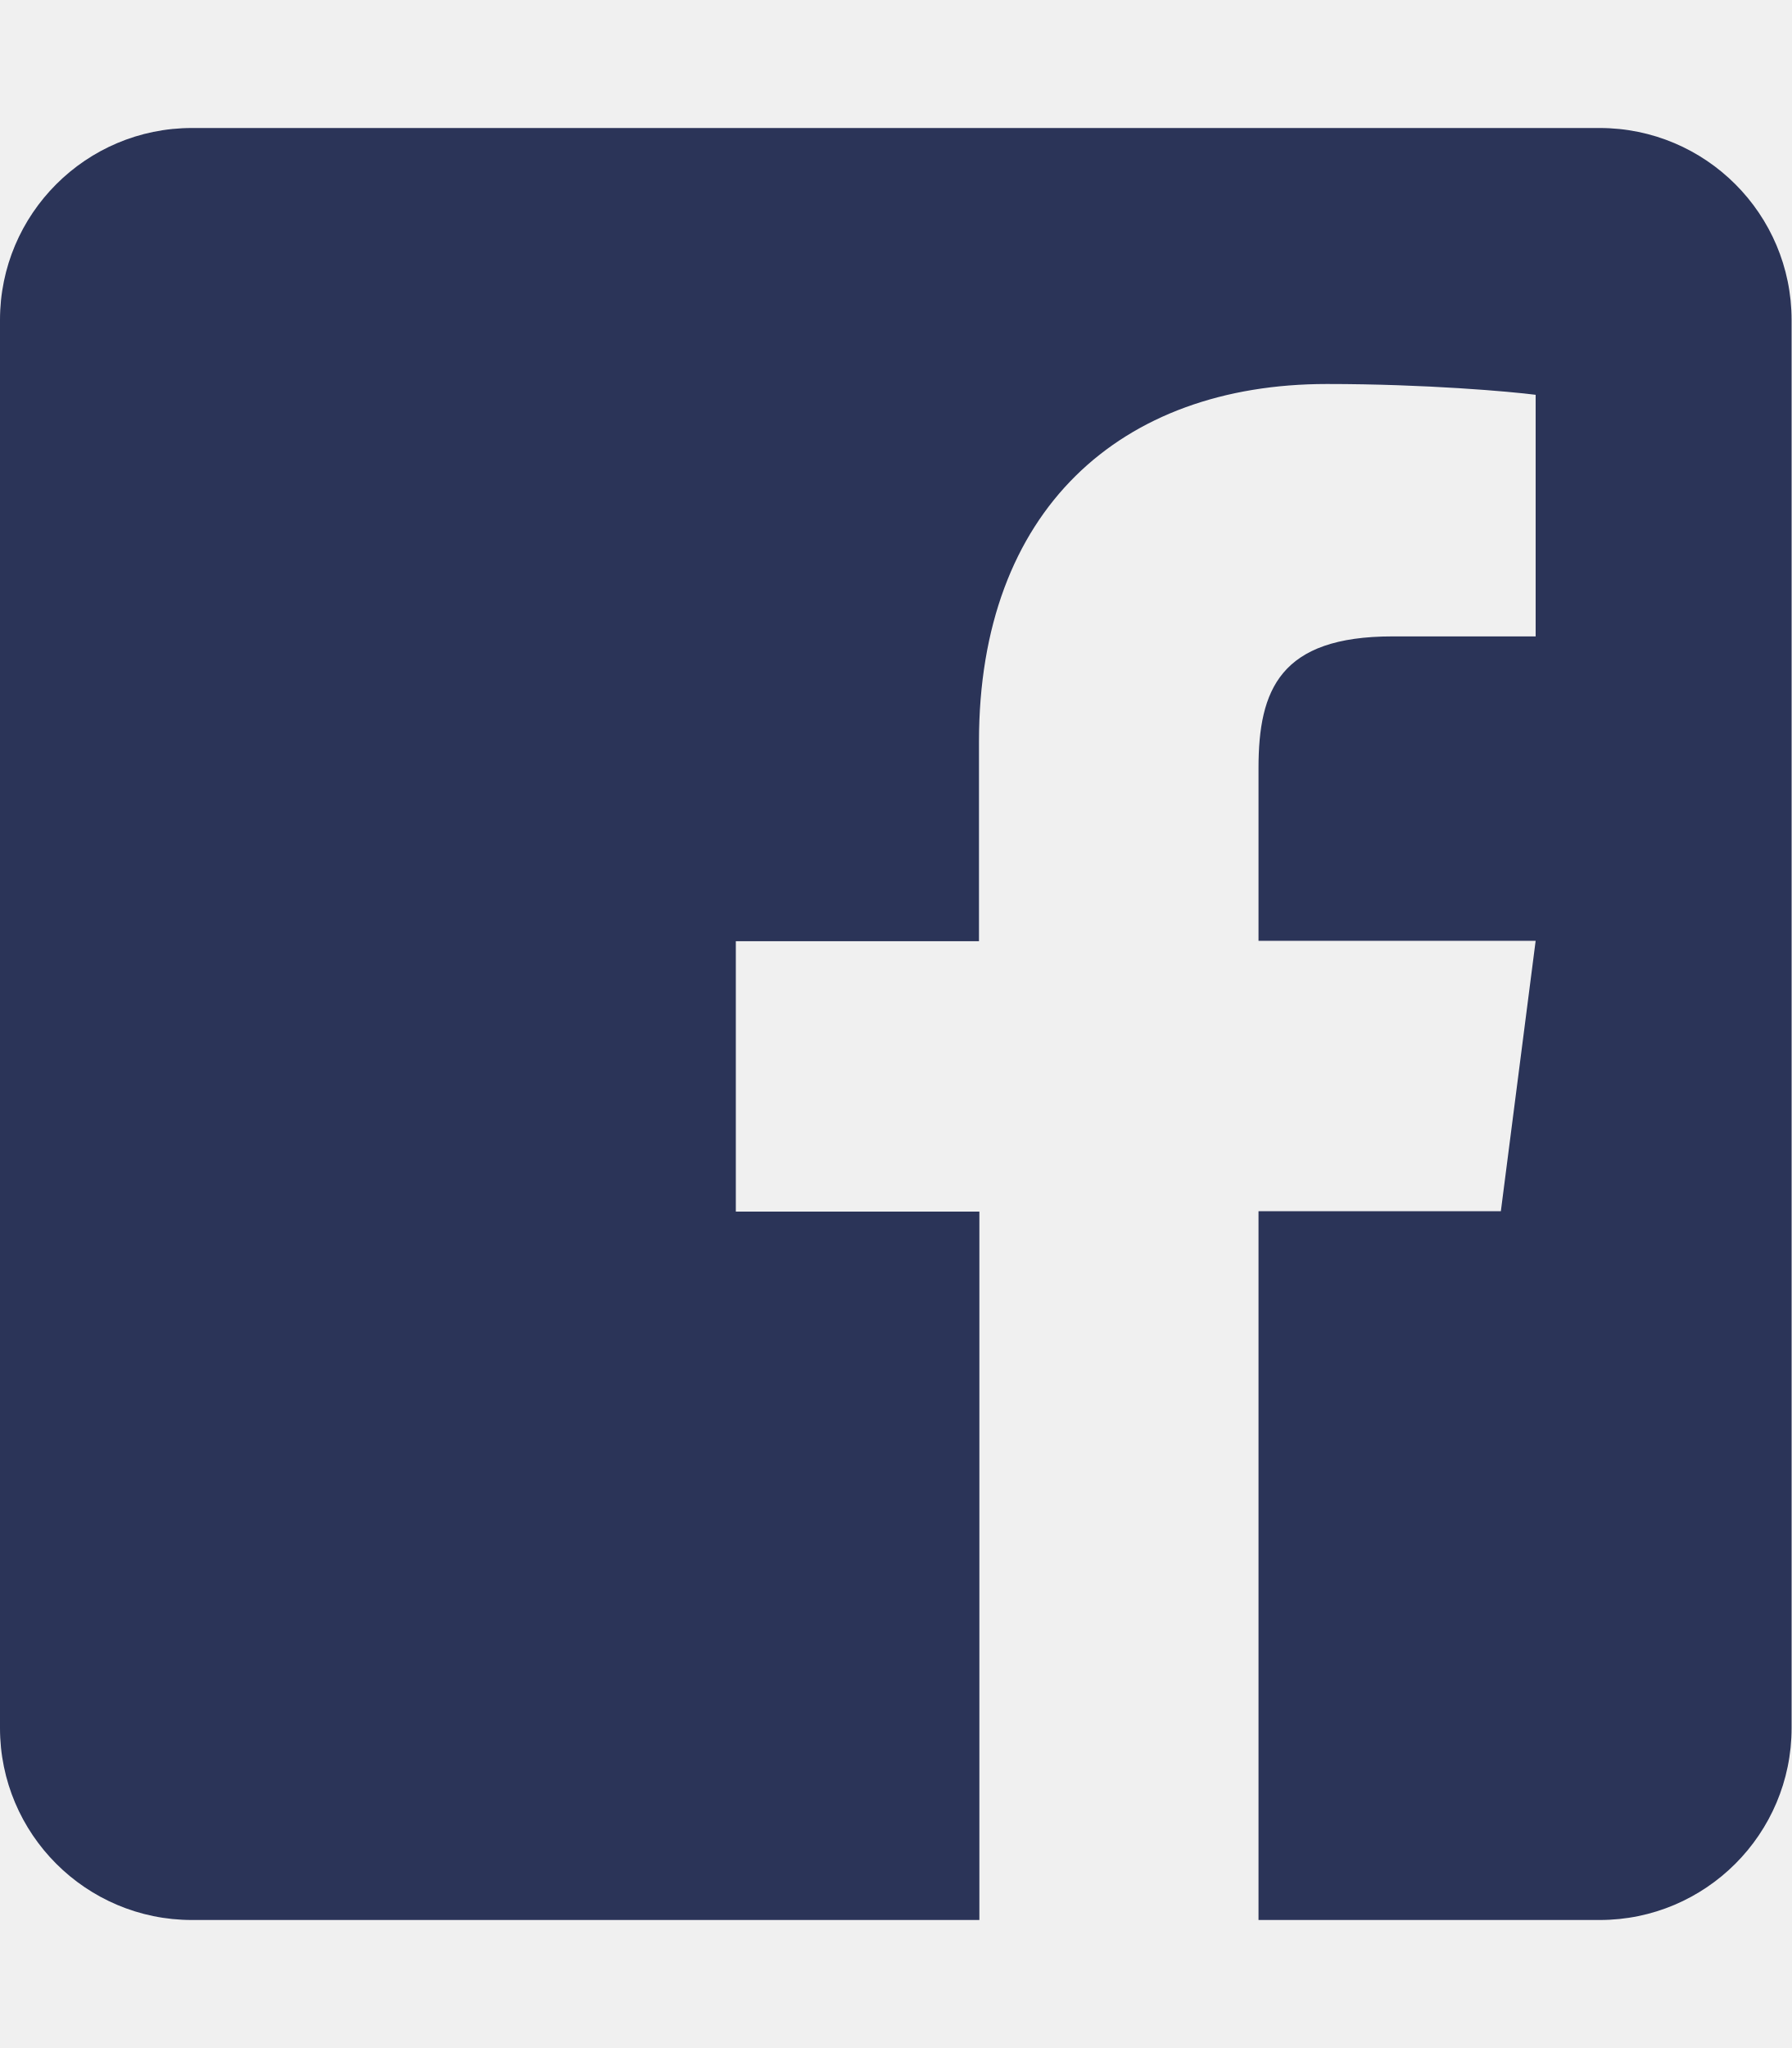
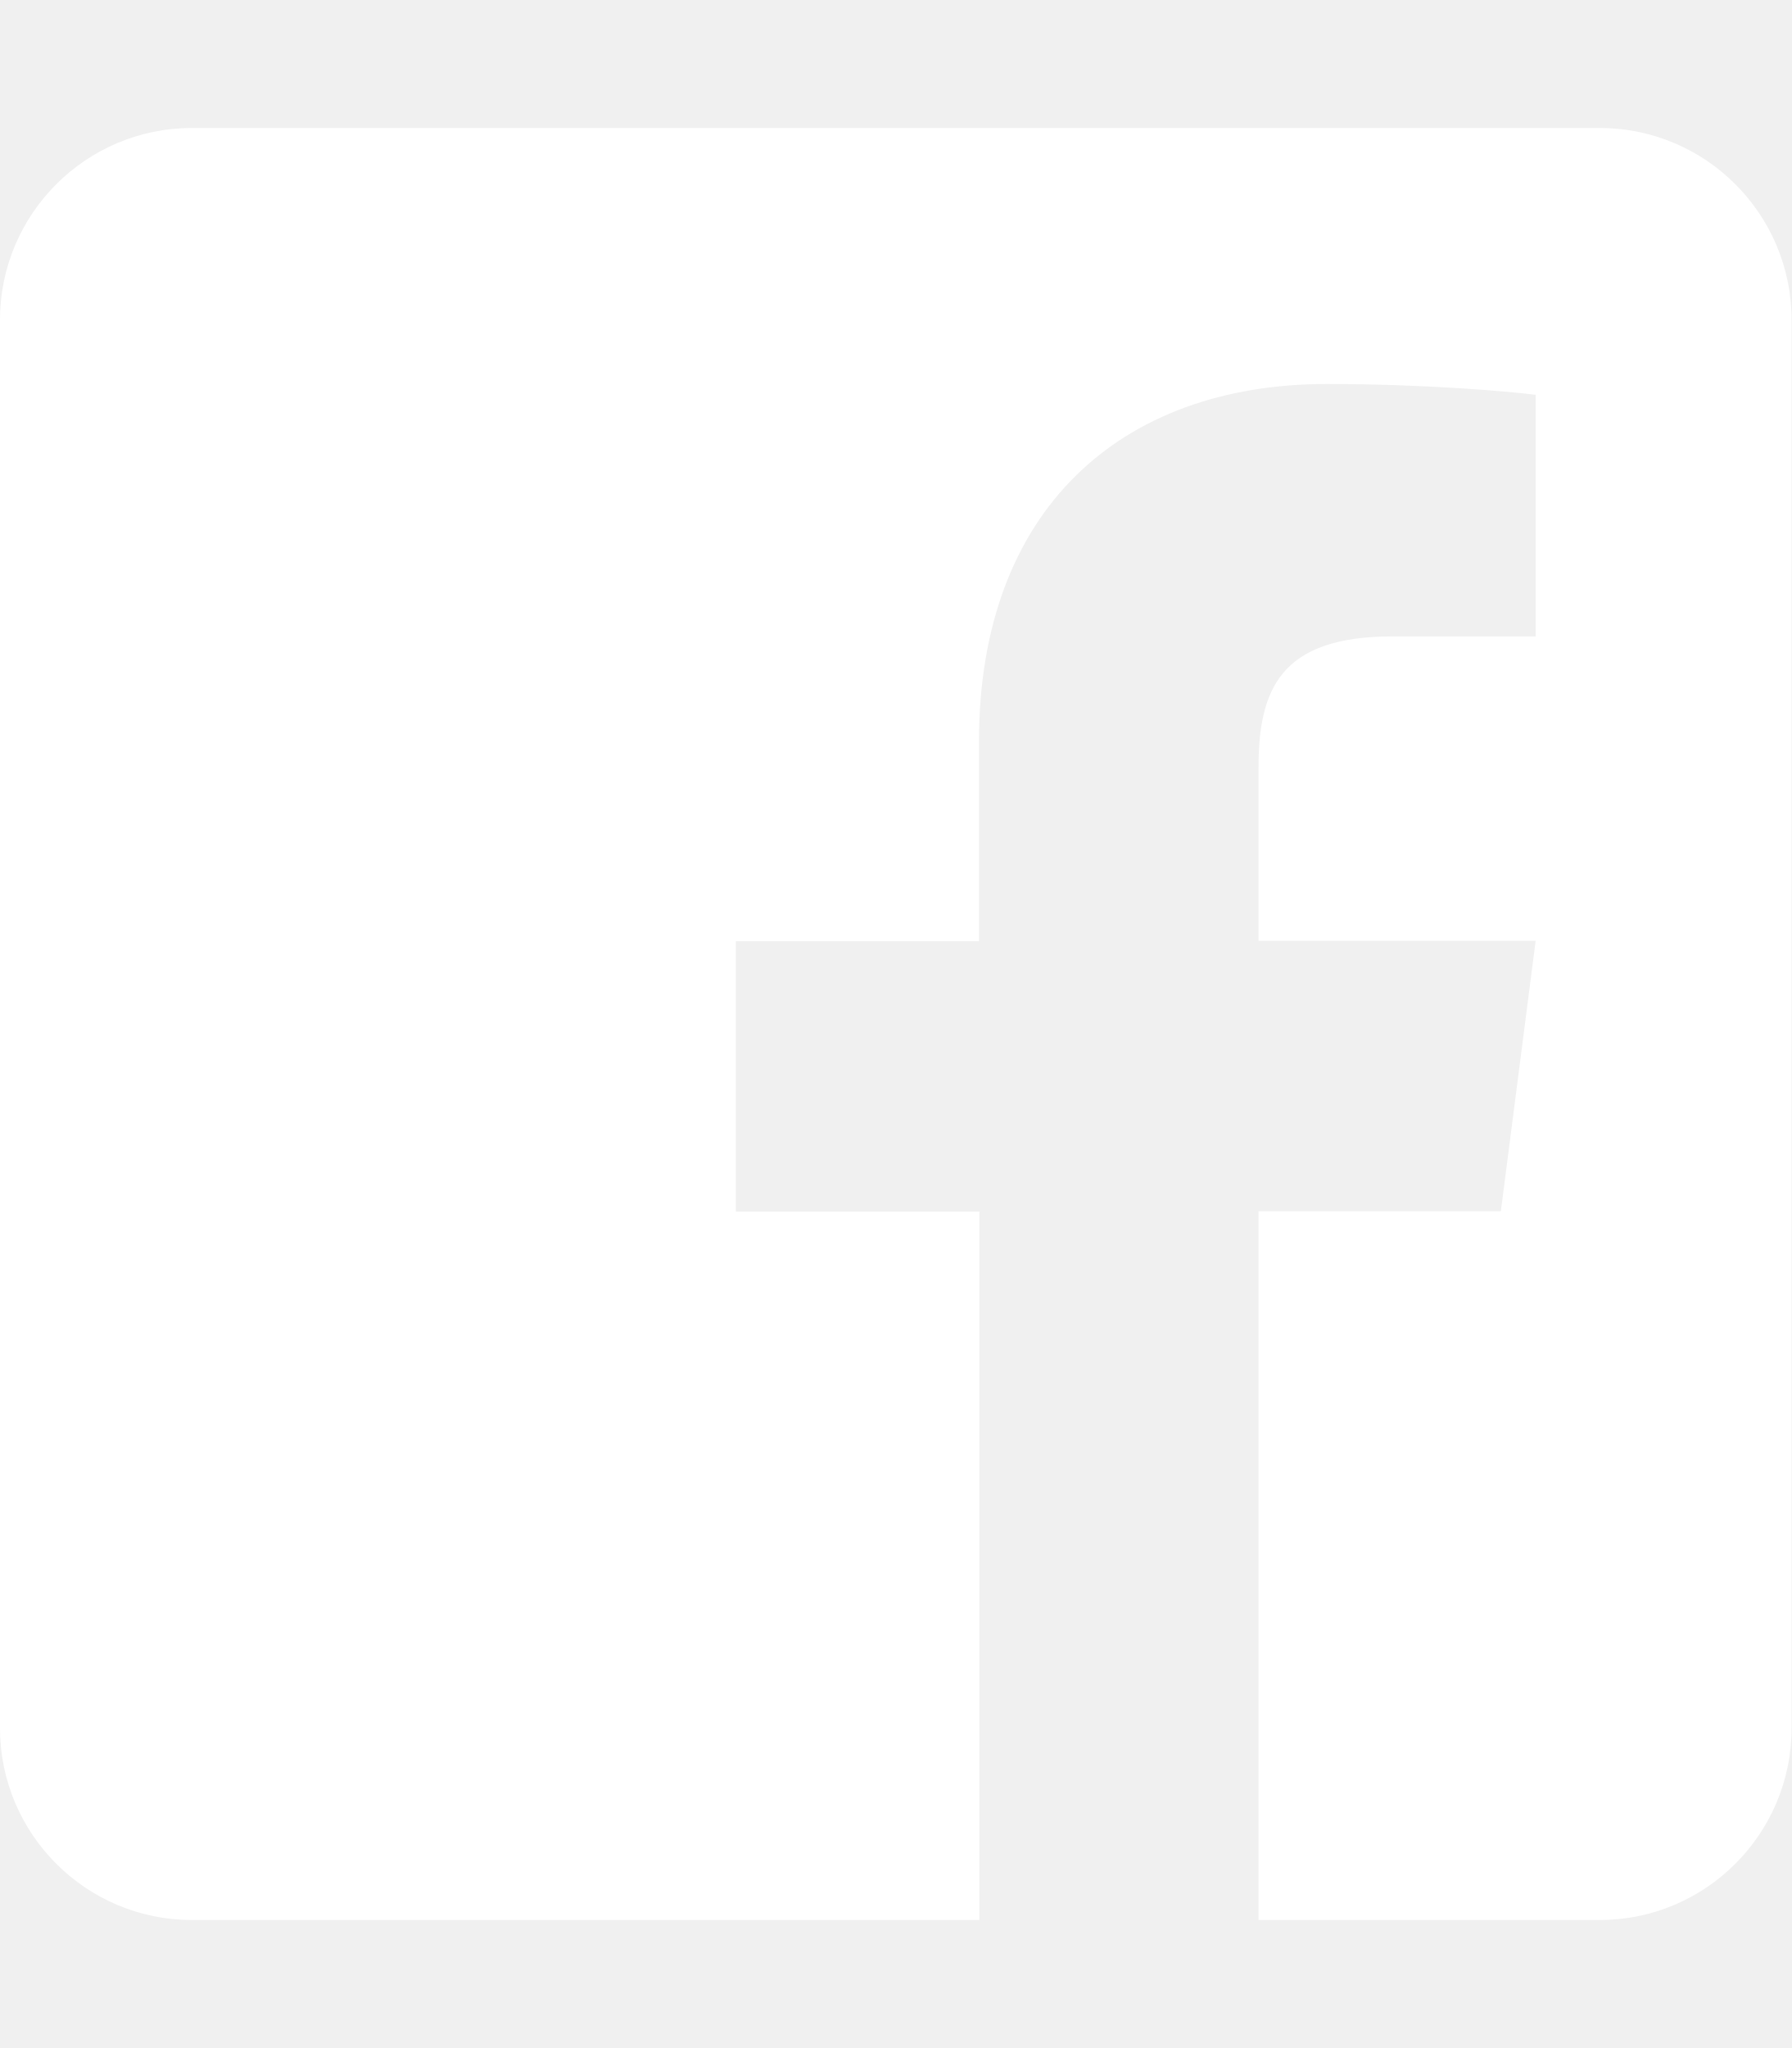
- <svg xmlns="http://www.w3.org/2000/svg" aria-hidden="true" data-prefix="fab" data-icon="facebook-square" viewBox="0 0 448 512" class="svg-inline--fa fa-facebook-square fa-w-14 fa-7x">
-   <path fill="#2B3458" d="M448 80v352c0 26.5-21.5 48-48 48h-85.3V302.8h60.6l8.7-67.6h-69.3V192c0-19.6 5.4-32.9 33.5-32.9H384V98.7c-6.2-.8-27.4-2.7-52.2-2.7-51.6 0-87 31.5-87 89.4v49.9H184v67.6h60.9V480H48c-26.5 0-48-21.5-48-48V80c0-26.5 21.5-48 48-48h352c26.5 0 48 21.5 48 48z" />
+ <svg xmlns="http://www.w3.org/2000/svg" aria-hidden="true" viewBox="0 0 448 512">
+   <path fill="#fff" d="M448 80v352c0 26.5-21.5 48-48 48h-85.3V302.8h60.6l8.7-67.6h-69.3V192c0-19.6 5.4-32.9 33.5-32.9H384V98.7c-6.2-.8-27.4-2.7-52.2-2.7-51.6 0-87 31.5-87 89.4v49.9H184v67.6h60.9V480H48c-26.5 0-48-21.5-48-48V80c0-26.5 21.5-48 48-48h352c26.5 0 48 21.5 48 48z" />
</svg>
